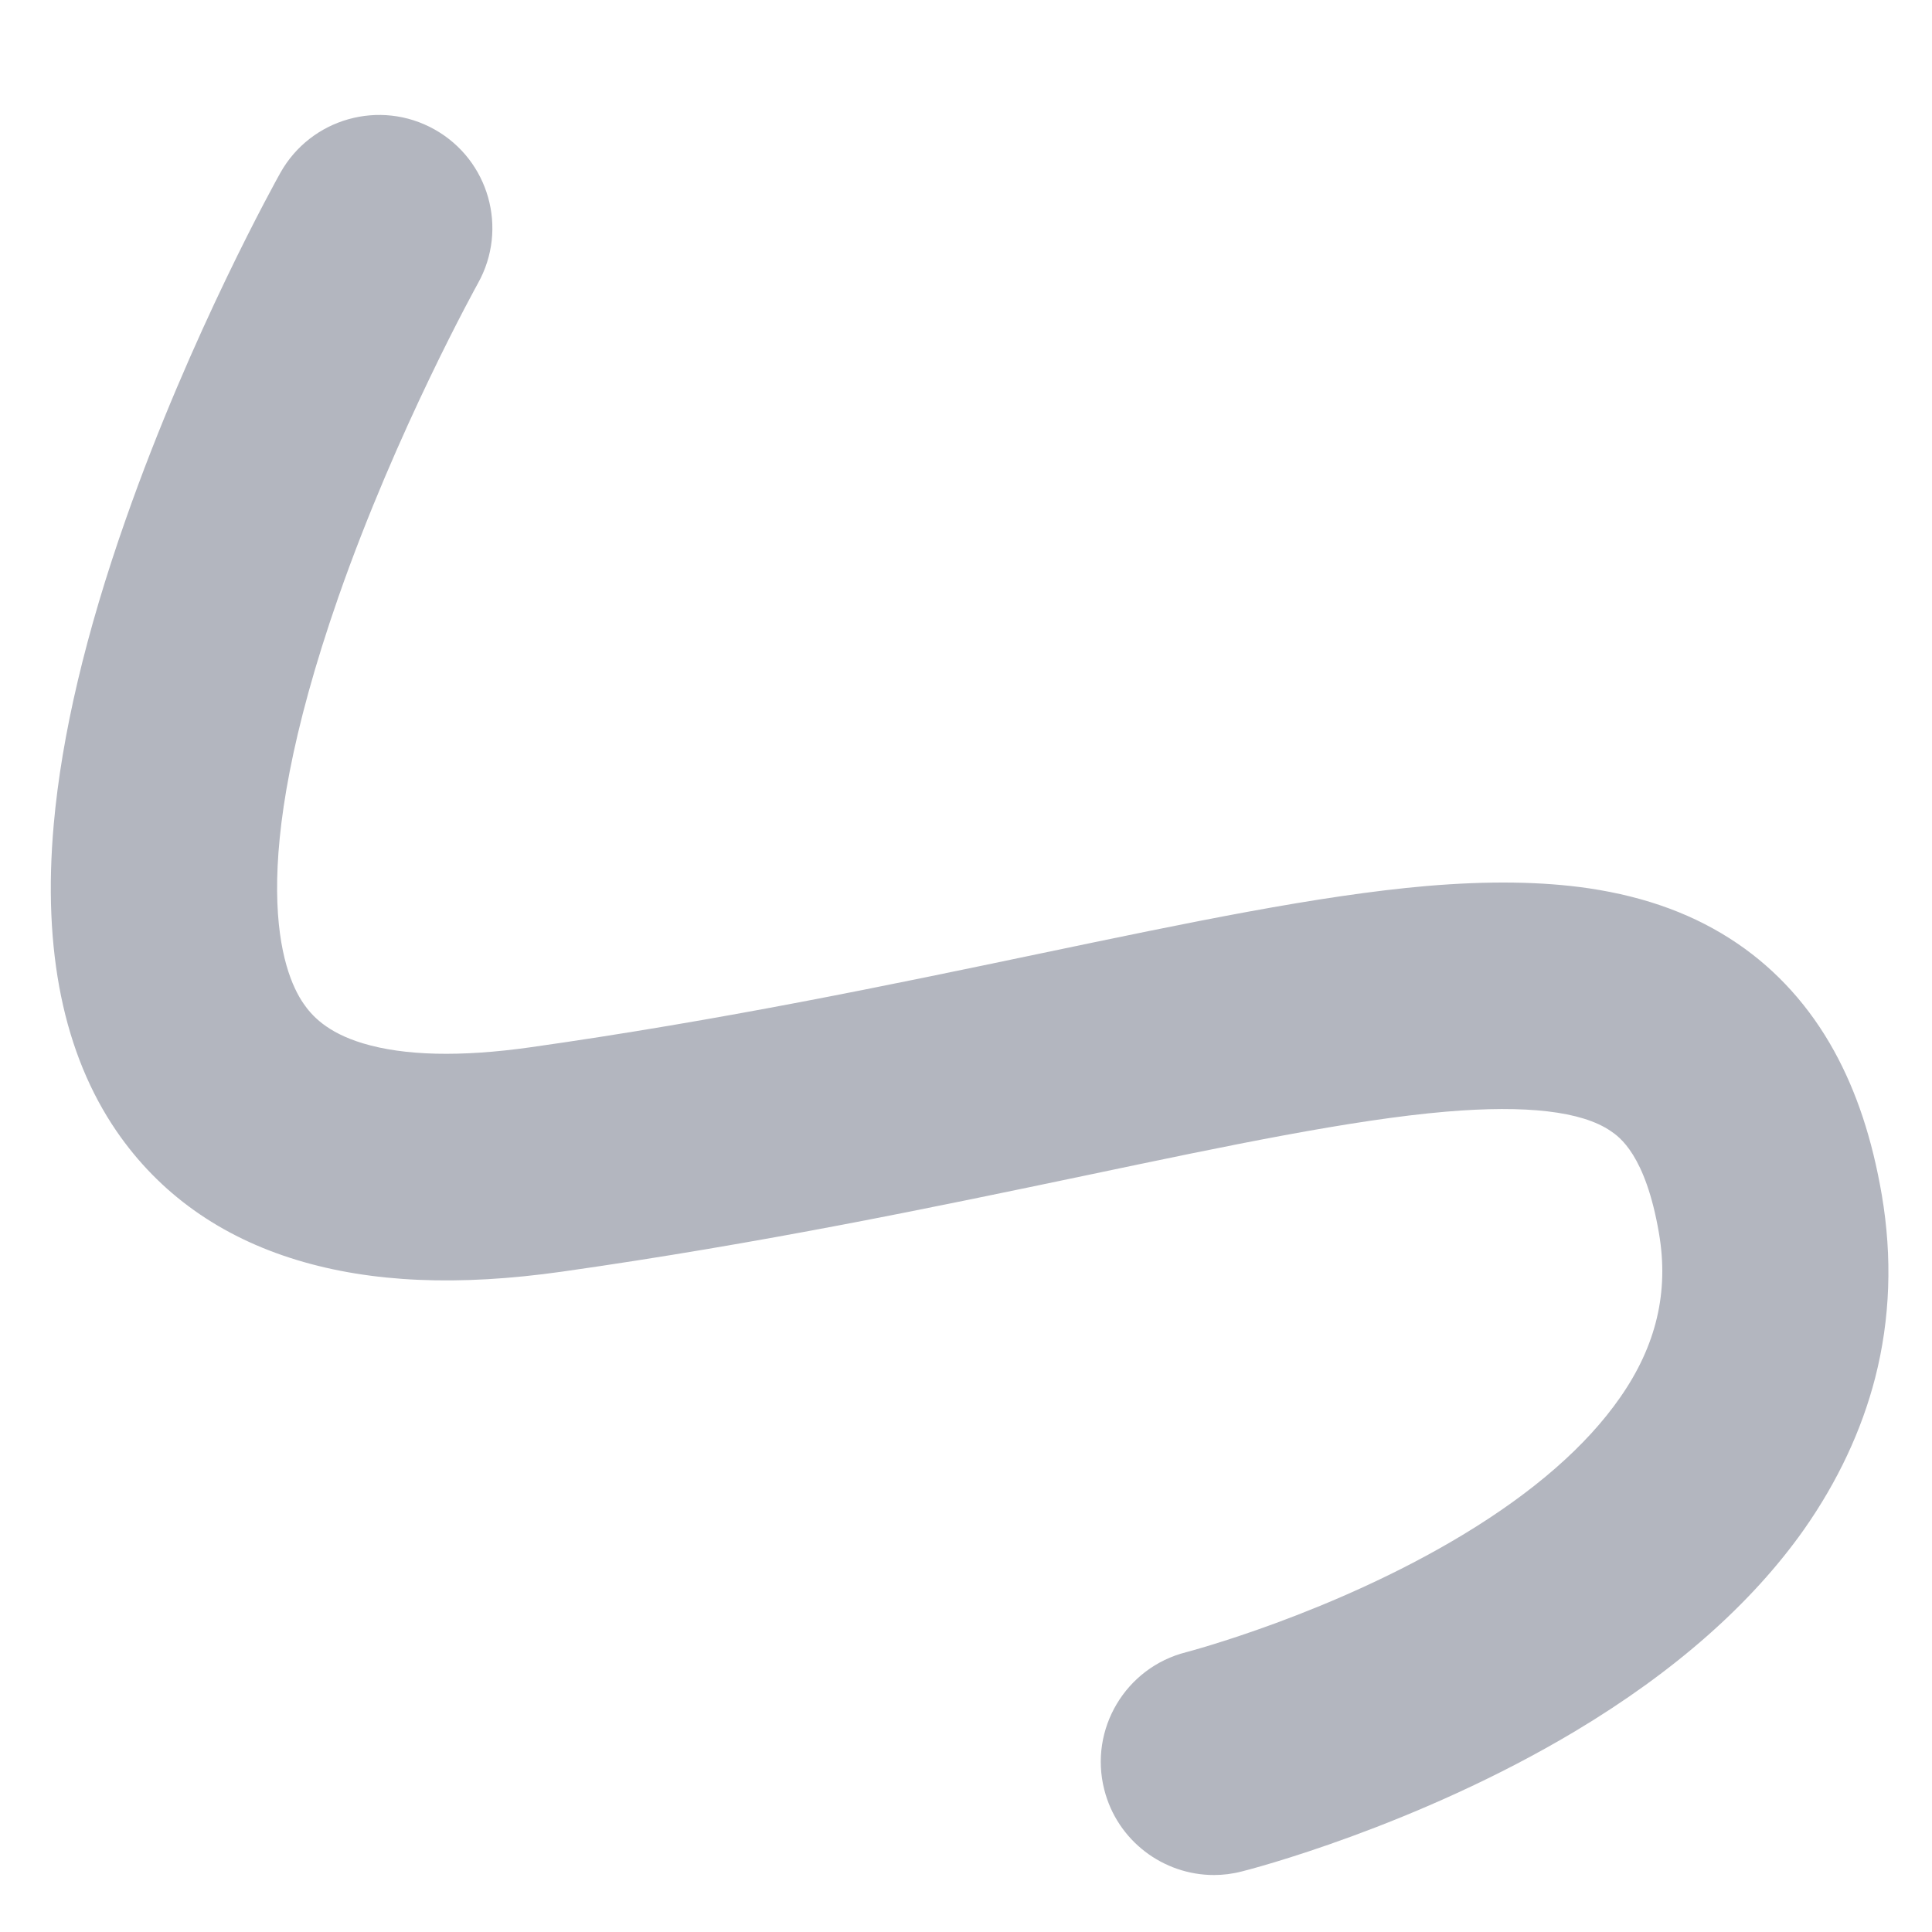
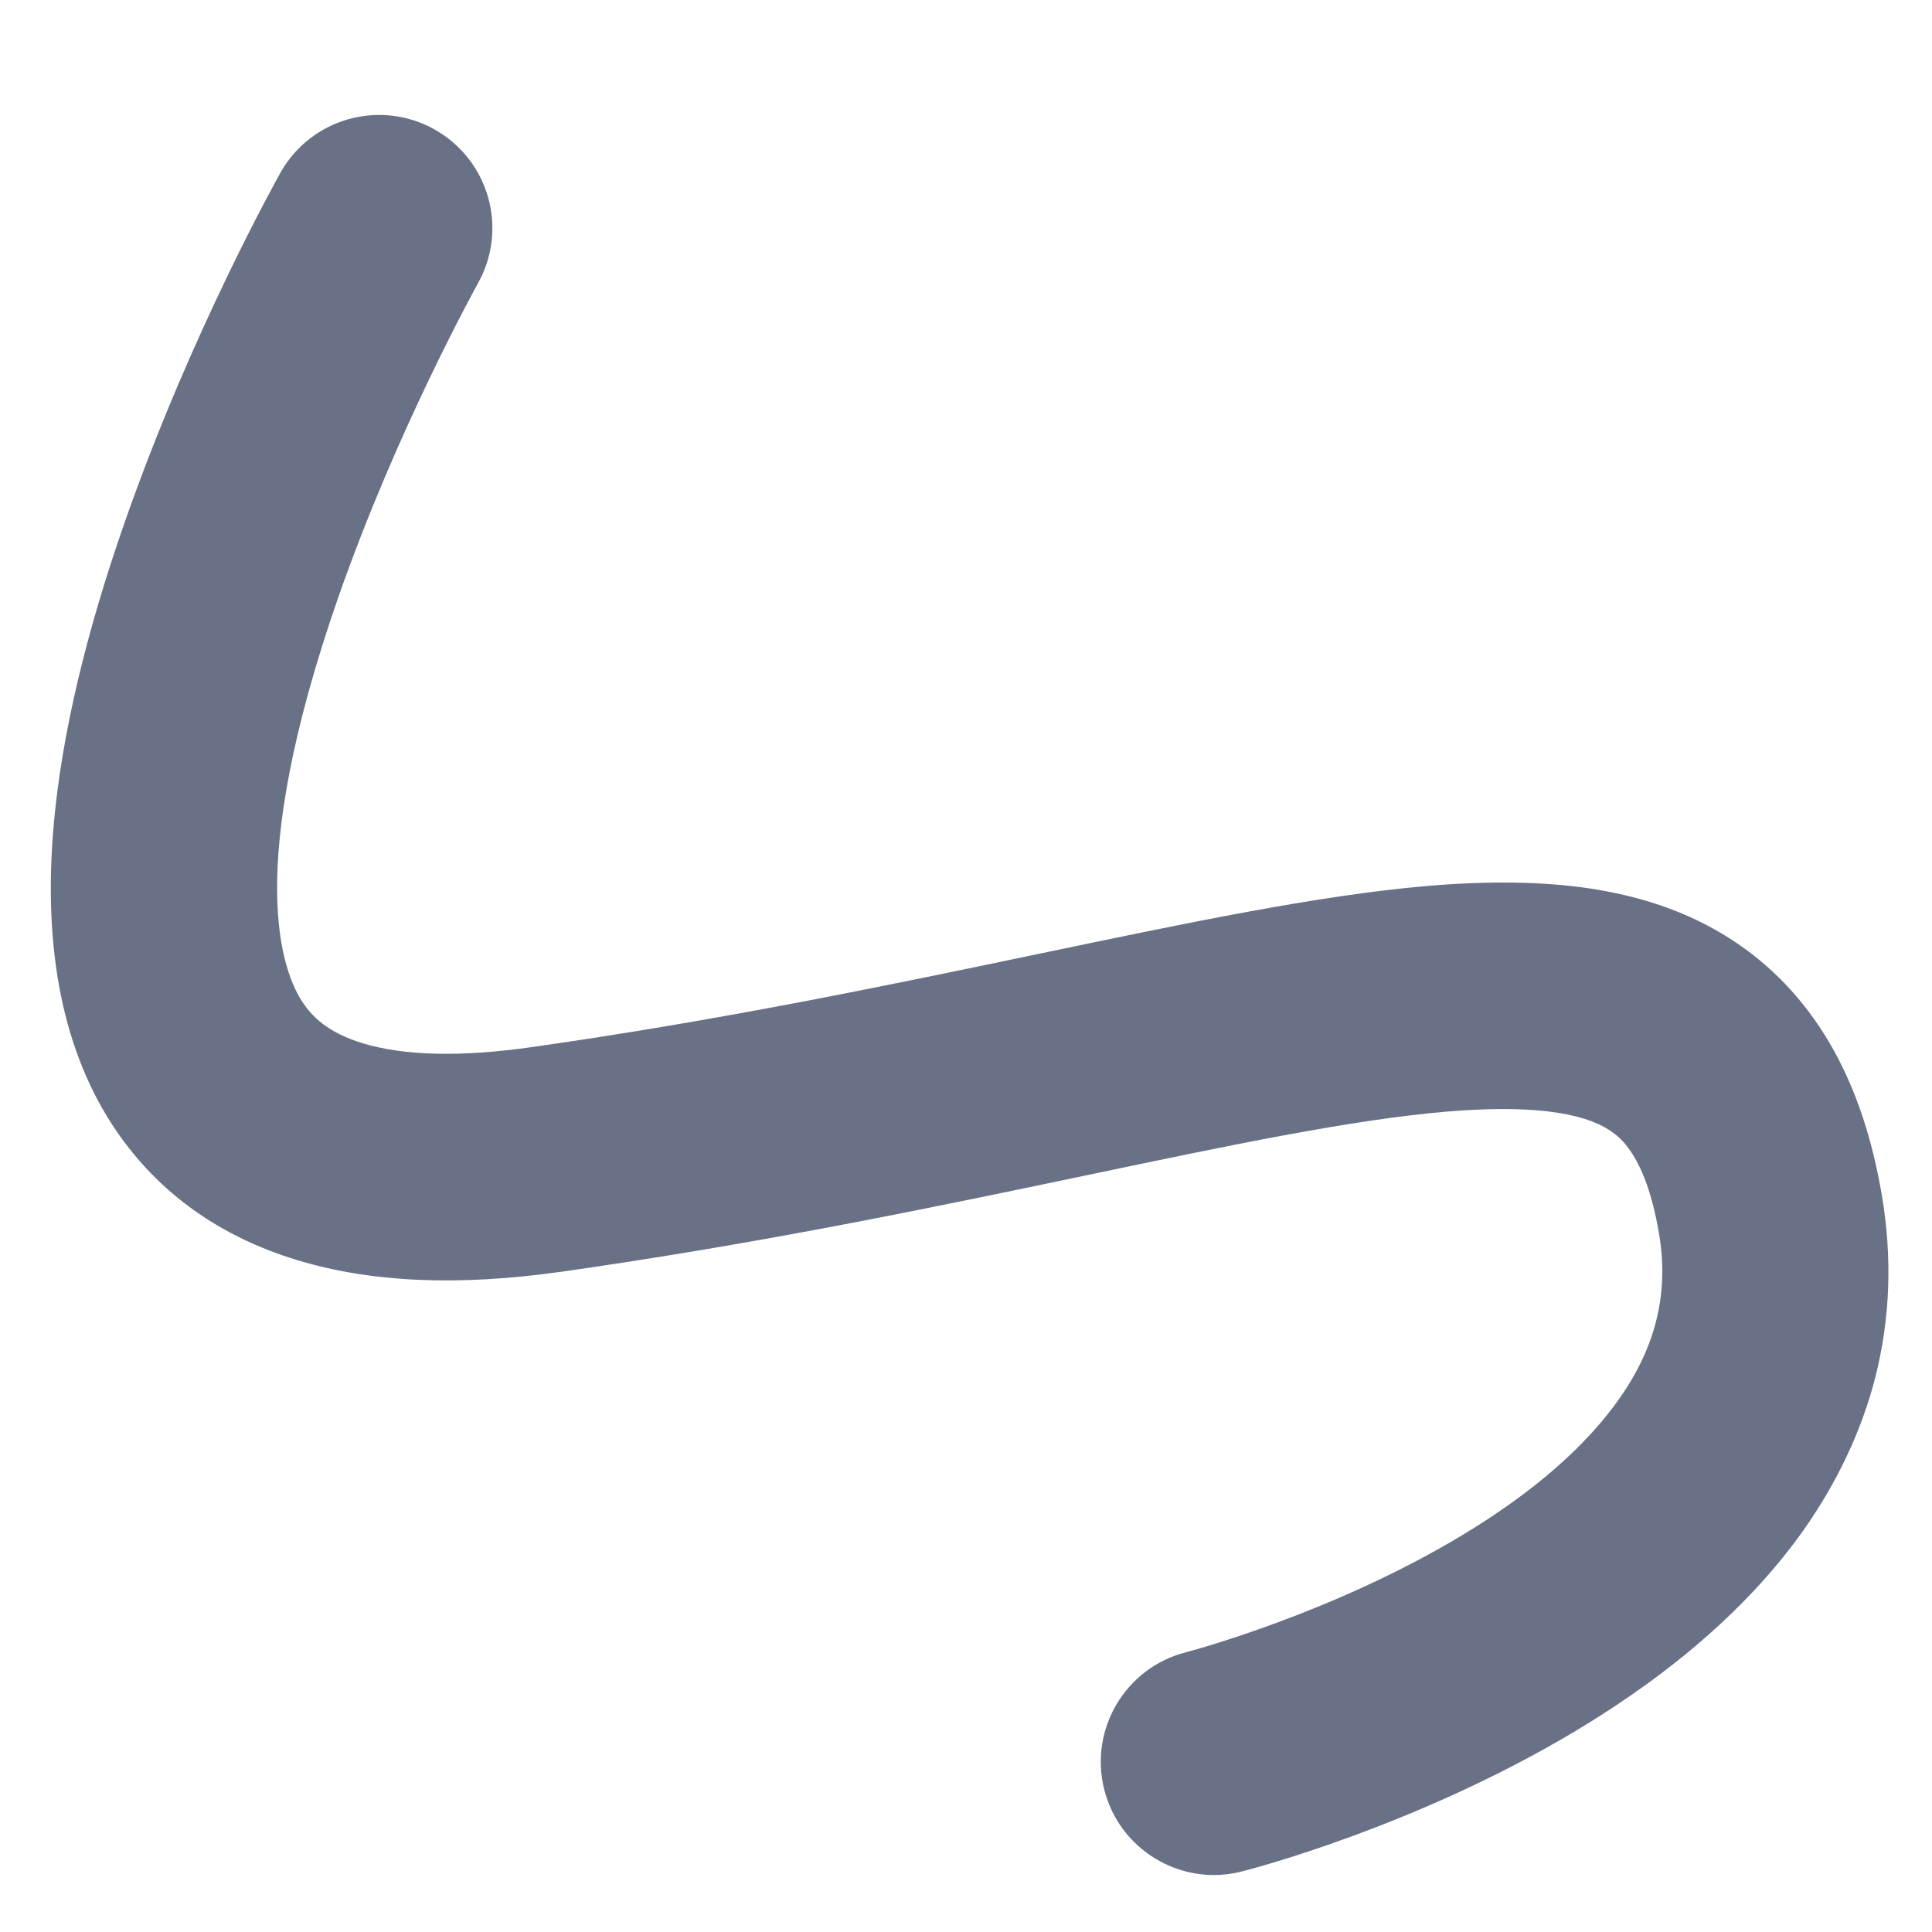
- <svg xmlns="http://www.w3.org/2000/svg" t="1648562230142" class="icon" viewBox="0 0 1024 1024" version="1.1" p-id="3296" fill="#b3b6bf" width="200" height="200">
+ <svg xmlns="http://www.w3.org/2000/svg" t="1648562230142" class="icon" viewBox="0 0 1024 1024" version="1.1" p-id="3296" fill="#697186" width="200" height="200">
  <defs>
    <style type="text/css" />
  </defs>
-   <path d="M643.4 993.8c-26.8 0-51.2-18.1-58.1-45.2-8.2-32.1 11.3-64.8 43.4-72.9 0.7-0.2 76.9-20.1 146.6-62.2 37.6-22.7 65.6-47.2 83.4-72.8 19.2-27.5 25.9-56 20.6-87-7.1-41.7-21.1-51.2-25.7-54.3-15.3-10.4-44.6-13.8-87.1-10.2-50.3 4.3-115.3 17.9-190.5 33.7-80.8 16.9-172.4 36.1-278.1 51.1-55.1 7.8-101 5.8-140.3-6.1-41-12.4-73.2-35.4-95.8-68.3-28.1-41-39.3-95.8-33.3-162.8 4.2-47.1 17-101.4 38.1-161.4 34.7-99 80.1-180.4 82-183.8 16.2-28.9 52.8-39.2 81.7-23 28.9 16.2 39.2 52.7 23 81.6-0.4 0.8-42.8 77-74 166.4-50.5 144.9-29.8 198.8-18.5 215.2 4.3 6.3 12.3 15.4 31.6 21.2 21.9 6.6 51.7 7.3 88.6 2.1 101.7-14.4 191.3-33.2 270.3-49.7s147.3-30.8 204.8-35.8c33.1-2.8 61.2-2.4 85.9 1.2 30.9 4.6 56.7 14.2 78.9 29.3 21 14.3 38.3 33.5 51.2 56.9 11.9 21.6 20.2 46.6 25.3 76.4 5.6 33 4.5 65.5-3.5 96.8-7.2 28-19.9 55-37.7 80.4C928.4 850 887.6 886 835 917.5c-84.7 50.7-173 73.5-176.8 74.4-5 1.3-9.9 1.9-14.8 1.9z" p-id="3297" fill="#b3b6bf" />
+   <path d="M643.4 993.8c-26.8 0-51.2-18.1-58.1-45.2-8.2-32.1 11.3-64.8 43.4-72.9 0.7-0.2 76.9-20.1 146.6-62.2 37.6-22.7 65.6-47.2 83.4-72.8 19.2-27.5 25.9-56 20.6-87-7.1-41.7-21.1-51.2-25.7-54.3-15.3-10.4-44.6-13.8-87.1-10.2-50.3 4.3-115.3 17.9-190.5 33.7-80.8 16.9-172.4 36.1-278.1 51.1-55.1 7.8-101 5.8-140.3-6.1-41-12.4-73.2-35.4-95.8-68.3-28.1-41-39.3-95.8-33.3-162.8 4.2-47.1 17-101.4 38.1-161.4 34.7-99 80.1-180.4 82-183.8 16.2-28.9 52.8-39.2 81.7-23 28.9 16.2 39.2 52.7 23 81.6-0.4 0.8-42.8 77-74 166.4-50.5 144.9-29.8 198.8-18.5 215.2 4.3 6.3 12.3 15.4 31.6 21.2 21.9 6.6 51.7 7.3 88.6 2.1 101.7-14.4 191.3-33.2 270.3-49.7s147.3-30.8 204.8-35.8c33.1-2.8 61.2-2.4 85.9 1.2 30.9 4.6 56.7 14.2 78.9 29.3 21 14.3 38.3 33.5 51.2 56.9 11.9 21.6 20.2 46.6 25.3 76.4 5.6 33 4.5 65.5-3.5 96.8-7.2 28-19.9 55-37.7 80.4C928.4 850 887.6 886 835 917.5c-84.7 50.7-173 73.5-176.8 74.4-5 1.3-9.9 1.9-14.8 1.9z" p-id="3297" fill="#697186" />
</svg>
